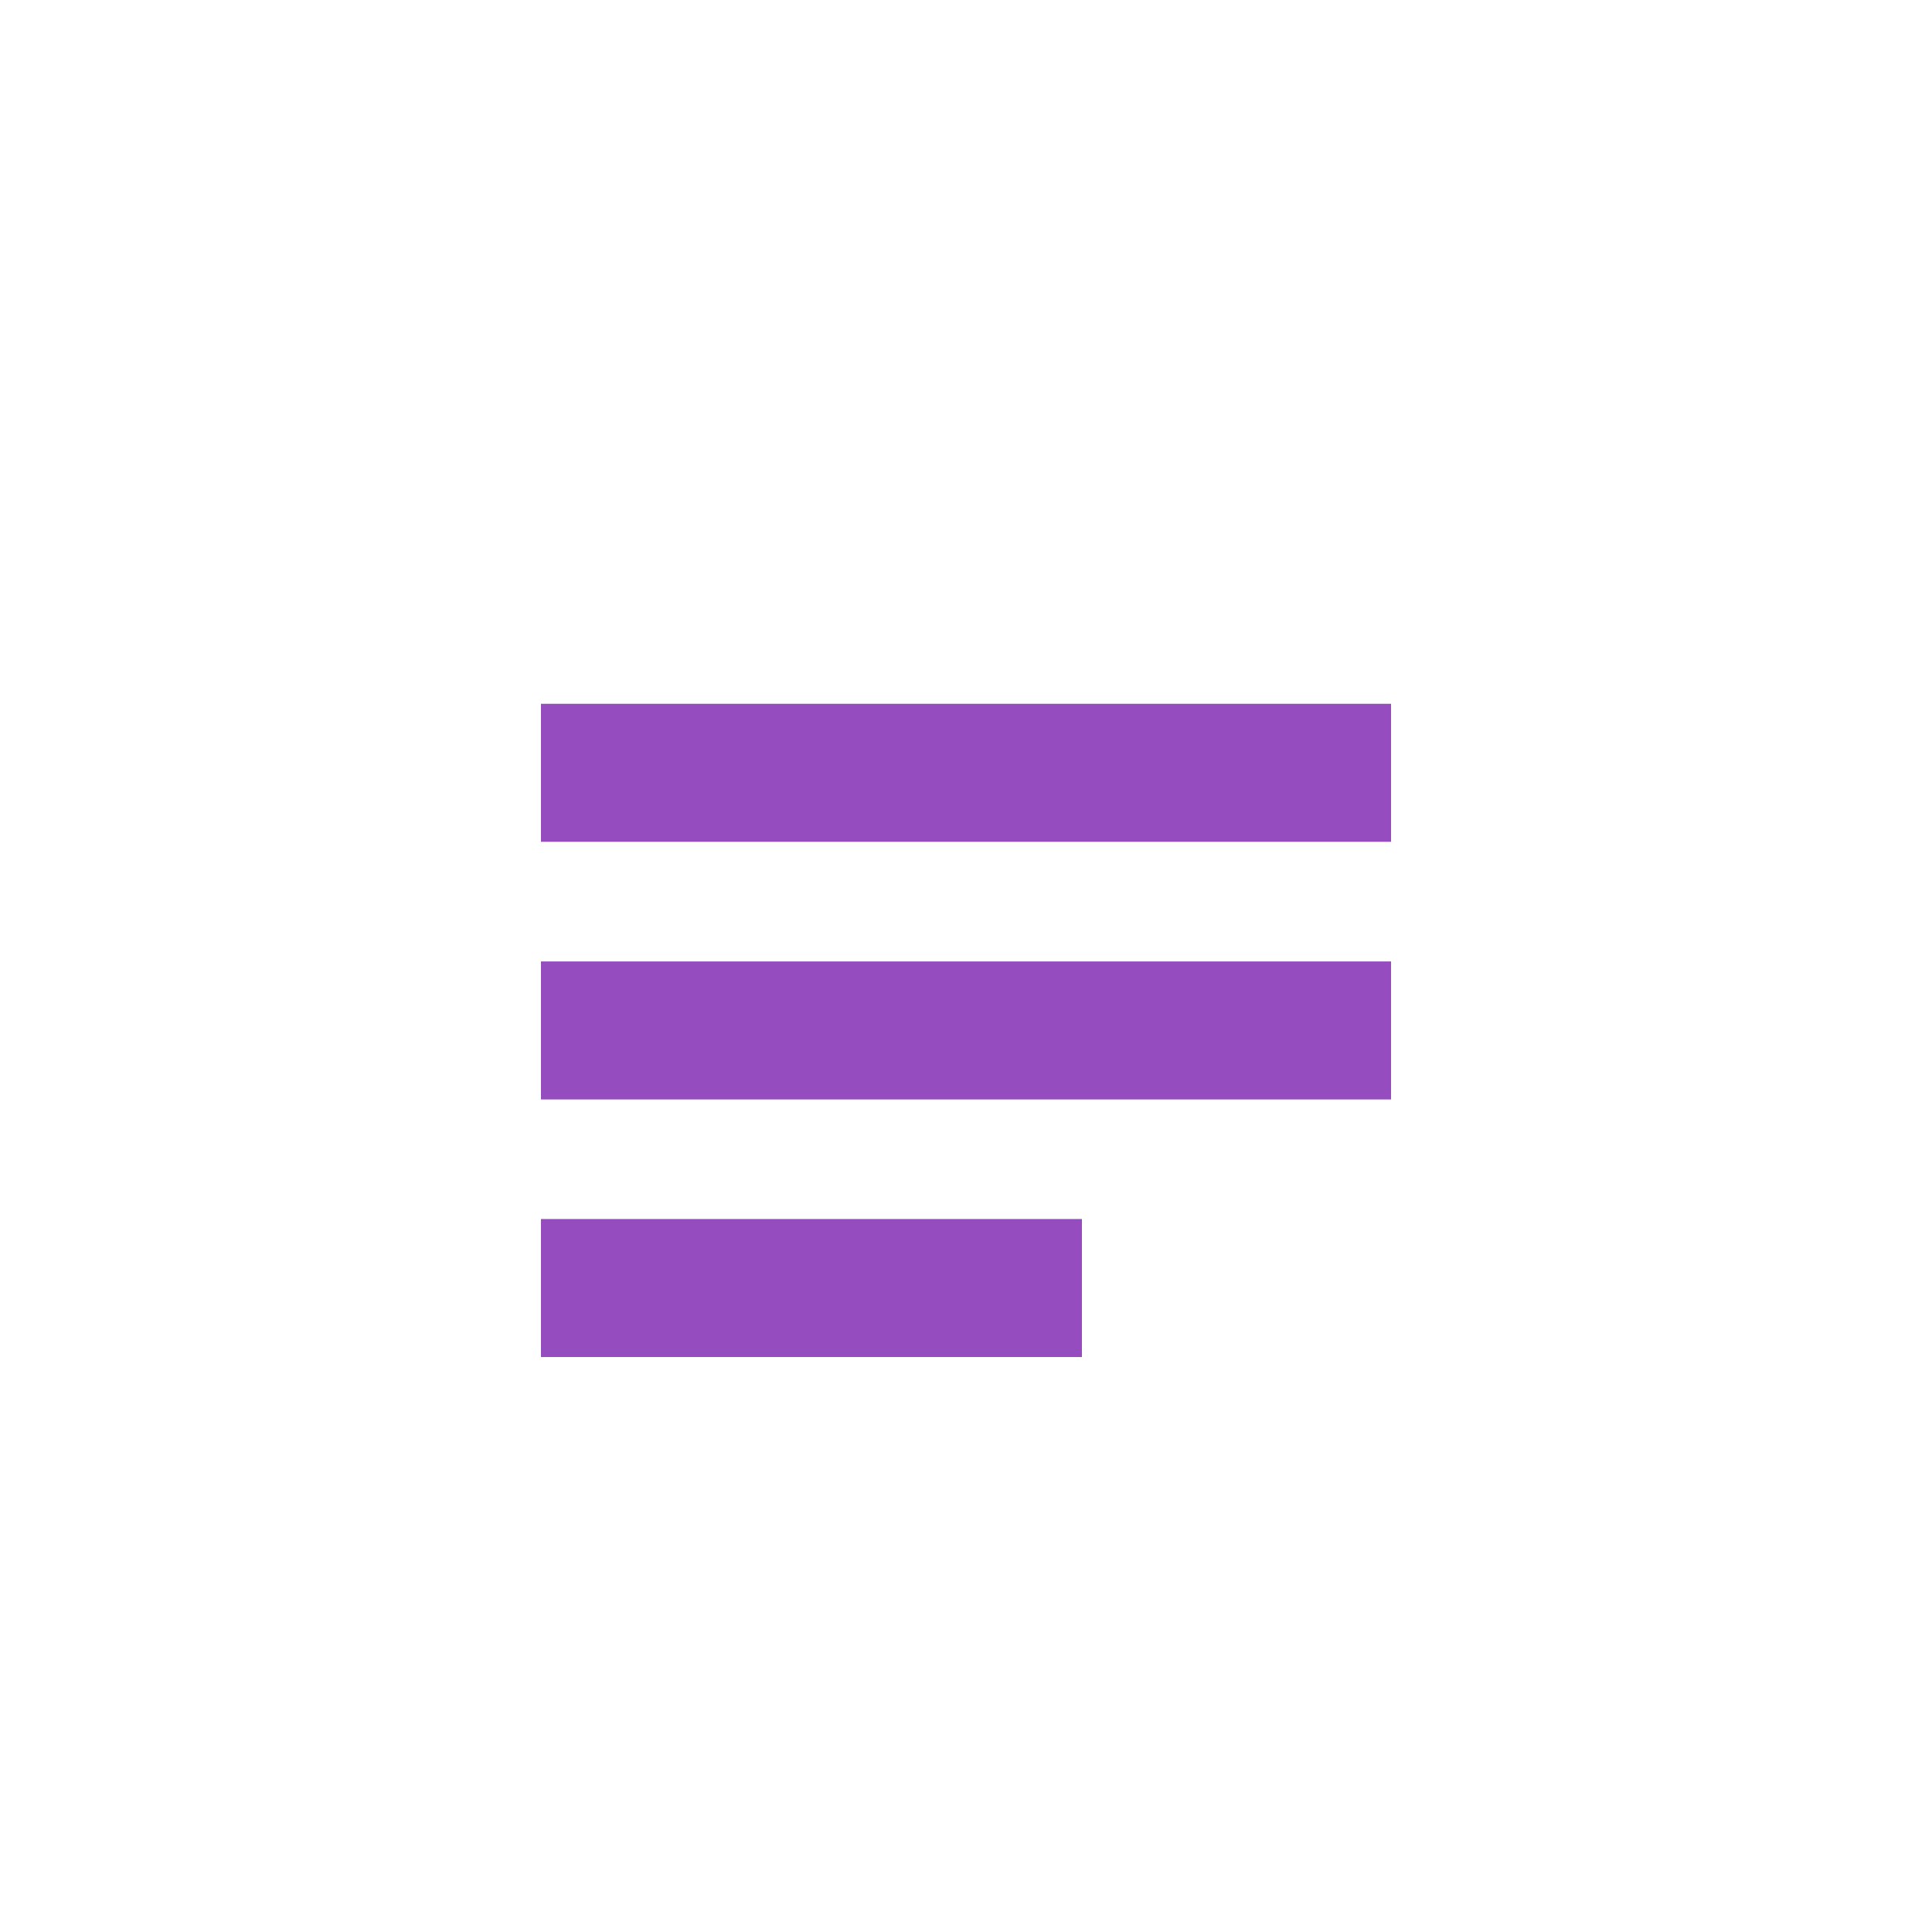
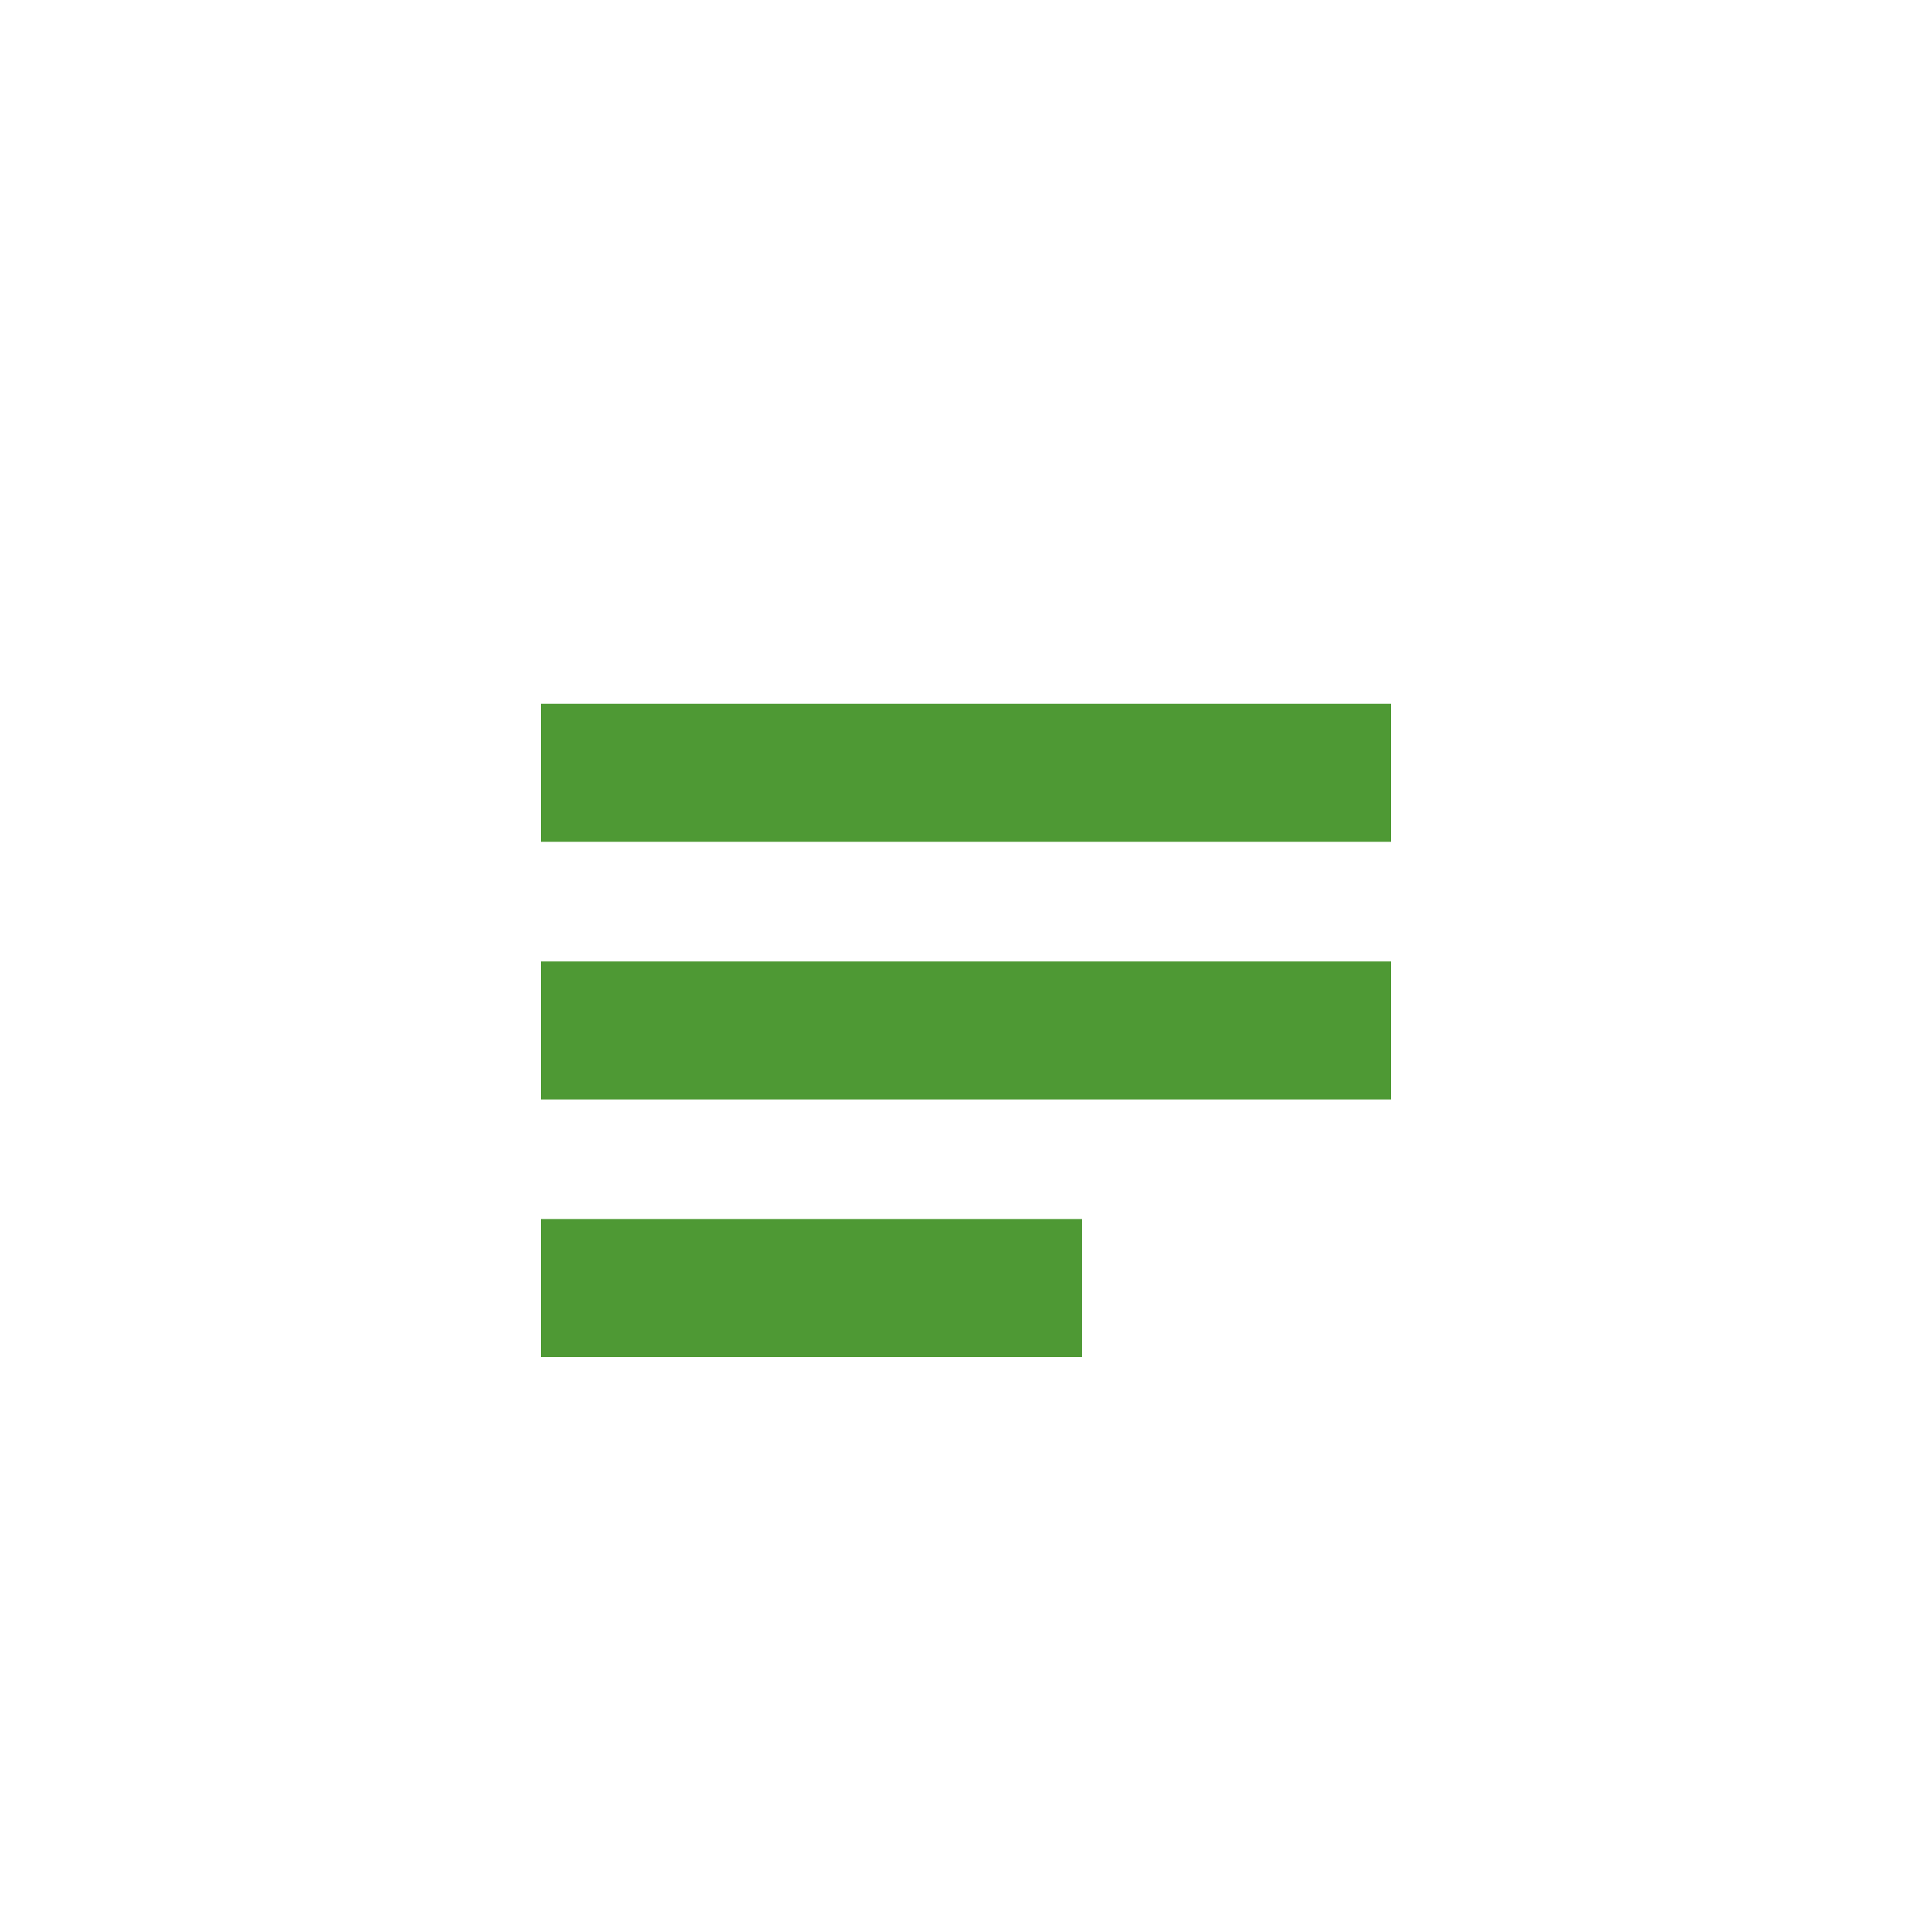
<svg xmlns="http://www.w3.org/2000/svg" width="28" height="28" viewBox="0 0 28 28" fill="none">
-   <path d="M7.84 11.2H20.16" stroke="#944CBE" stroke-width="2" />
-   <path d="M7.84 14.934H20.16" stroke="#944CBE" stroke-width="2" />
-   <path d="M7.84 18.667H15.68" stroke="#944CBE" stroke-width="2" />
+   <path d="M7.84 11.2H20.16" stroke="#4e9934" stroke-width="2" />
+   <path d="M7.84 14.934H20.16" stroke="#4e9934" stroke-width="2" />
+   <path d="M7.84 18.667H15.68" stroke="#4e9934" stroke-width="2" />
</svg>
